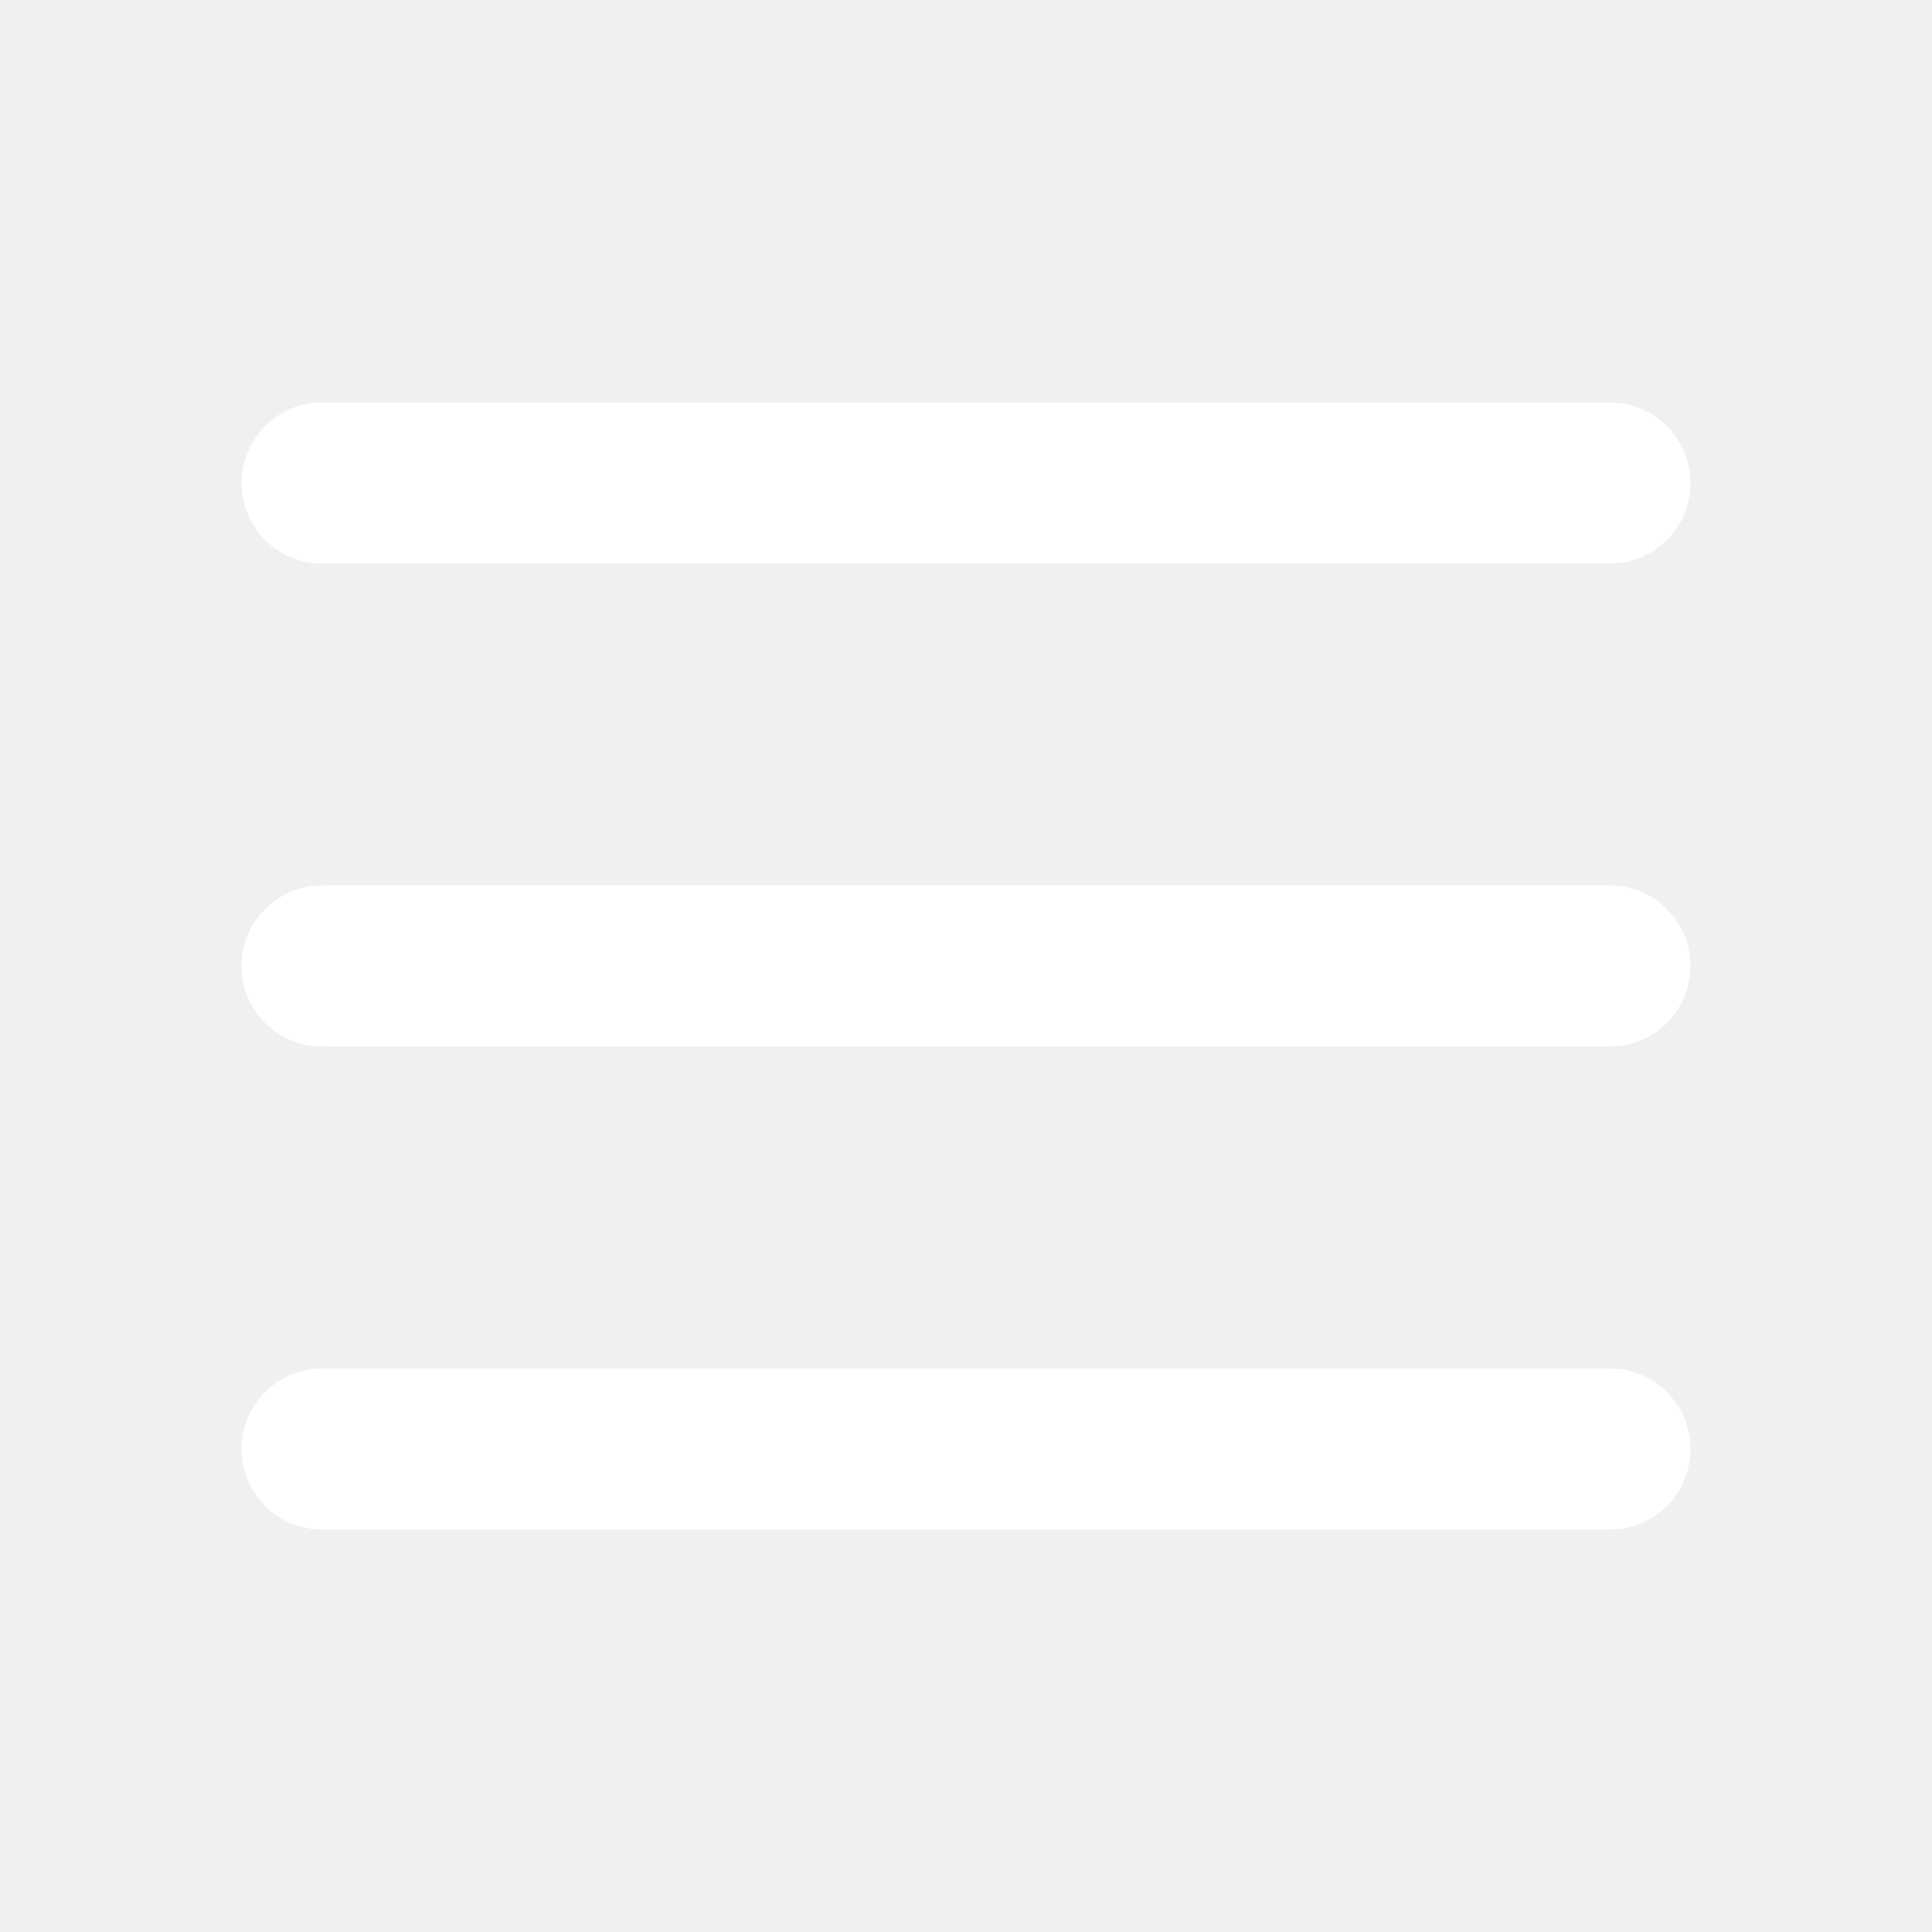
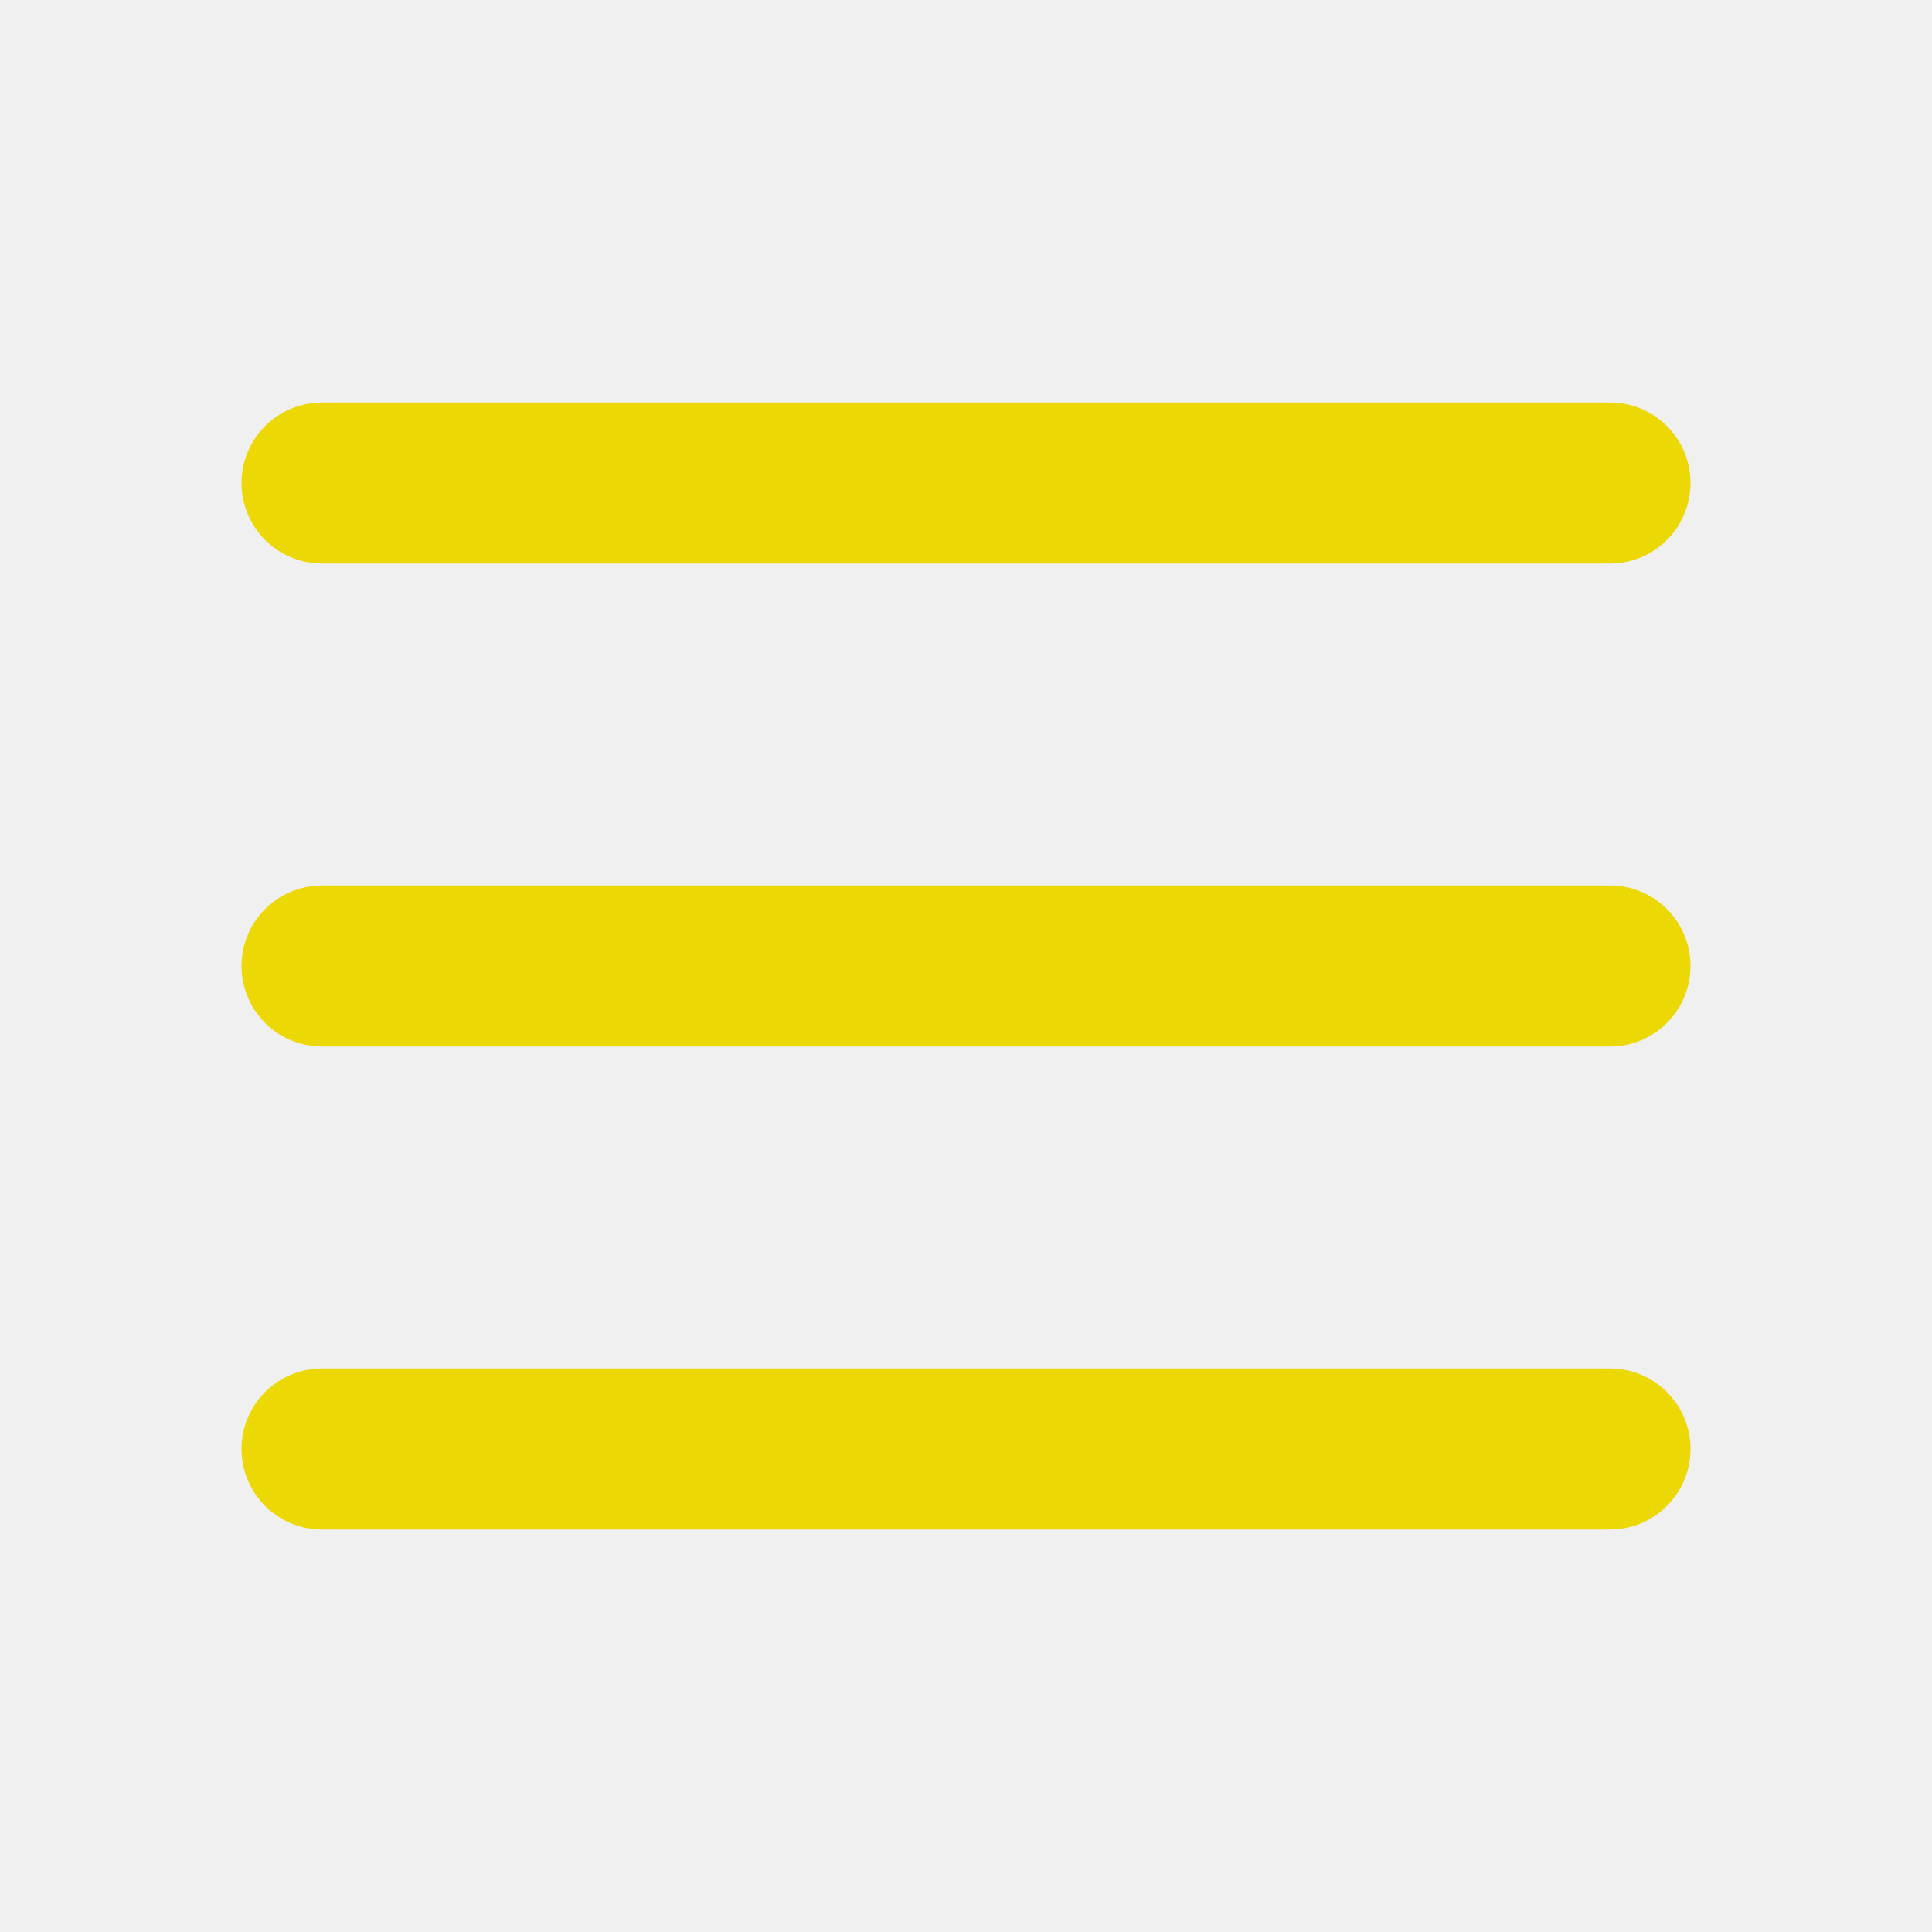
- <svg xmlns="http://www.w3.org/2000/svg" width="30px" height="30px" viewBox="0 0 24 24" fill="none">
+ <svg xmlns="http://www.w3.org/2000/svg" width="22px" height="22px" viewBox="0 0 24 24" fill="none" stroke="#ebd805">
  <g id="SVGRepo_bgCarrier" stroke-width="0" />
  <g id="SVGRepo_tracerCarrier" stroke-linecap="round" stroke-linejoin="round" />
  <g id="SVGRepo_iconCarrier">
-     <path stroke="#ffffff" stroke-linecap="round" stroke-linejoin="round" stroke-width="2" d="M4 6H20M4 12H20M4 18H20" />
+     <path d="M4 6H20M4 12H20M4 18H20" stroke="ffc832" stroke-width="2" stroke-linecap="round" stroke-linejoin="round" />
  </g>
</svg>
